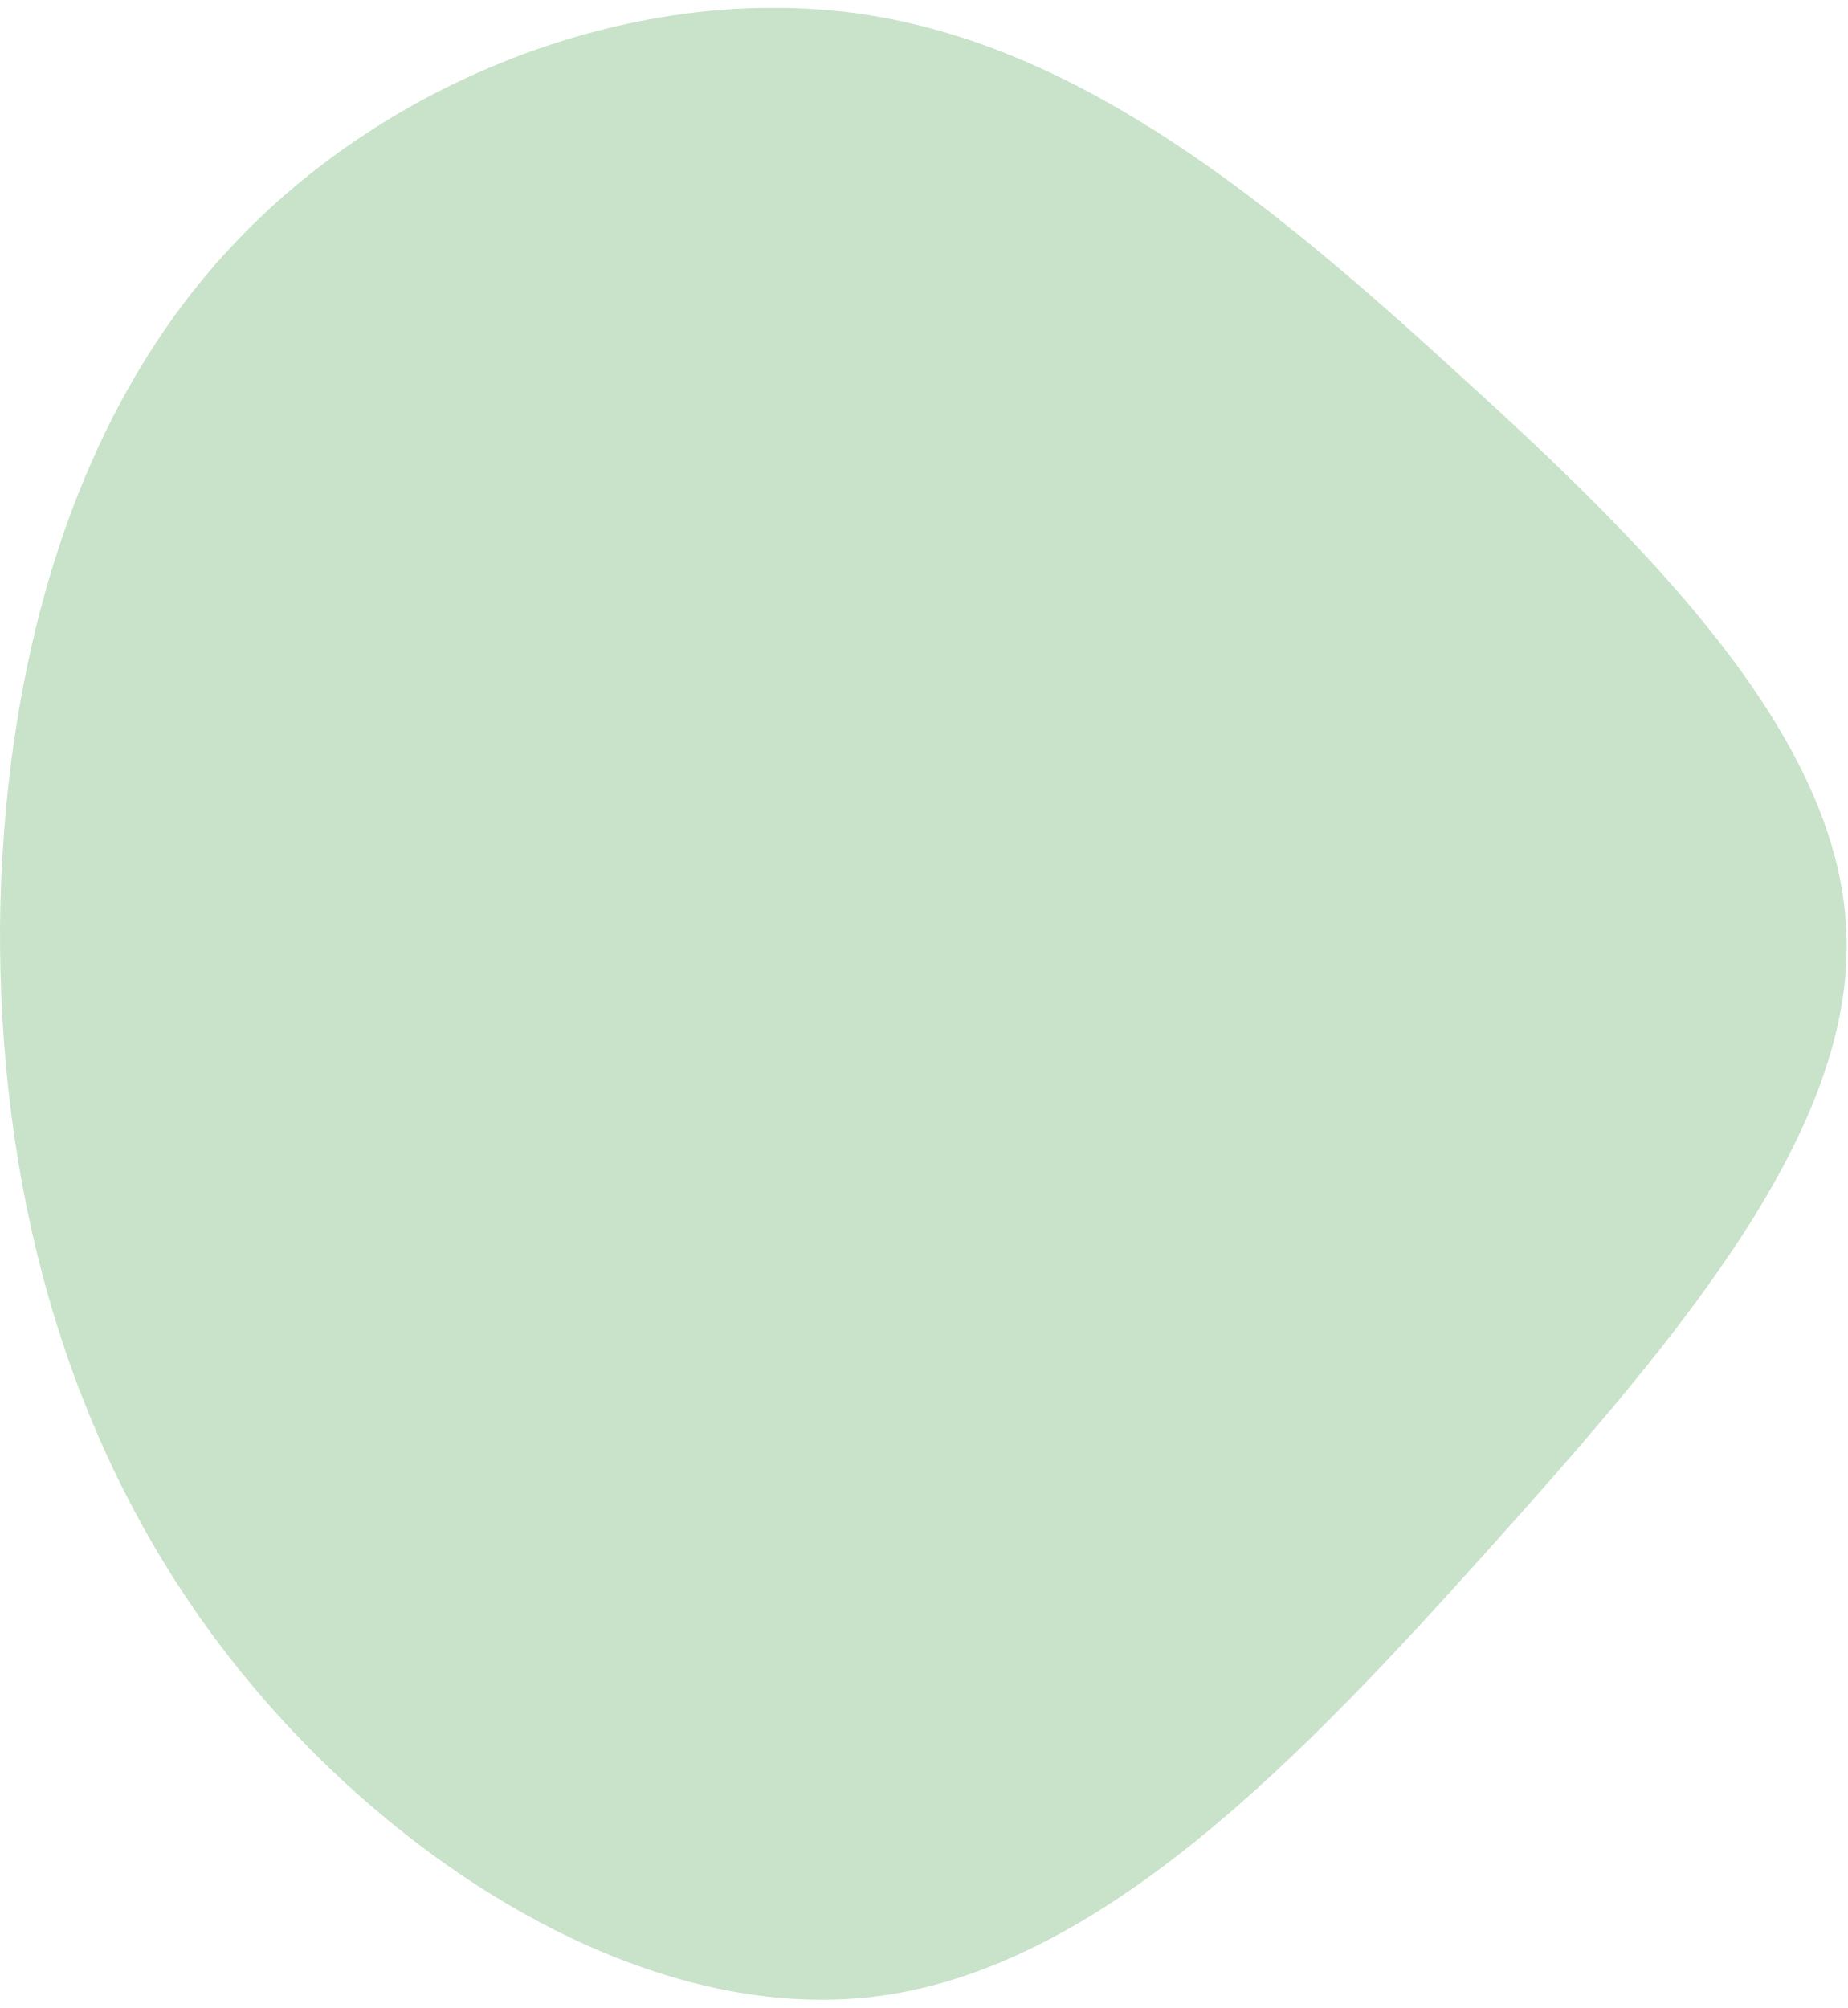
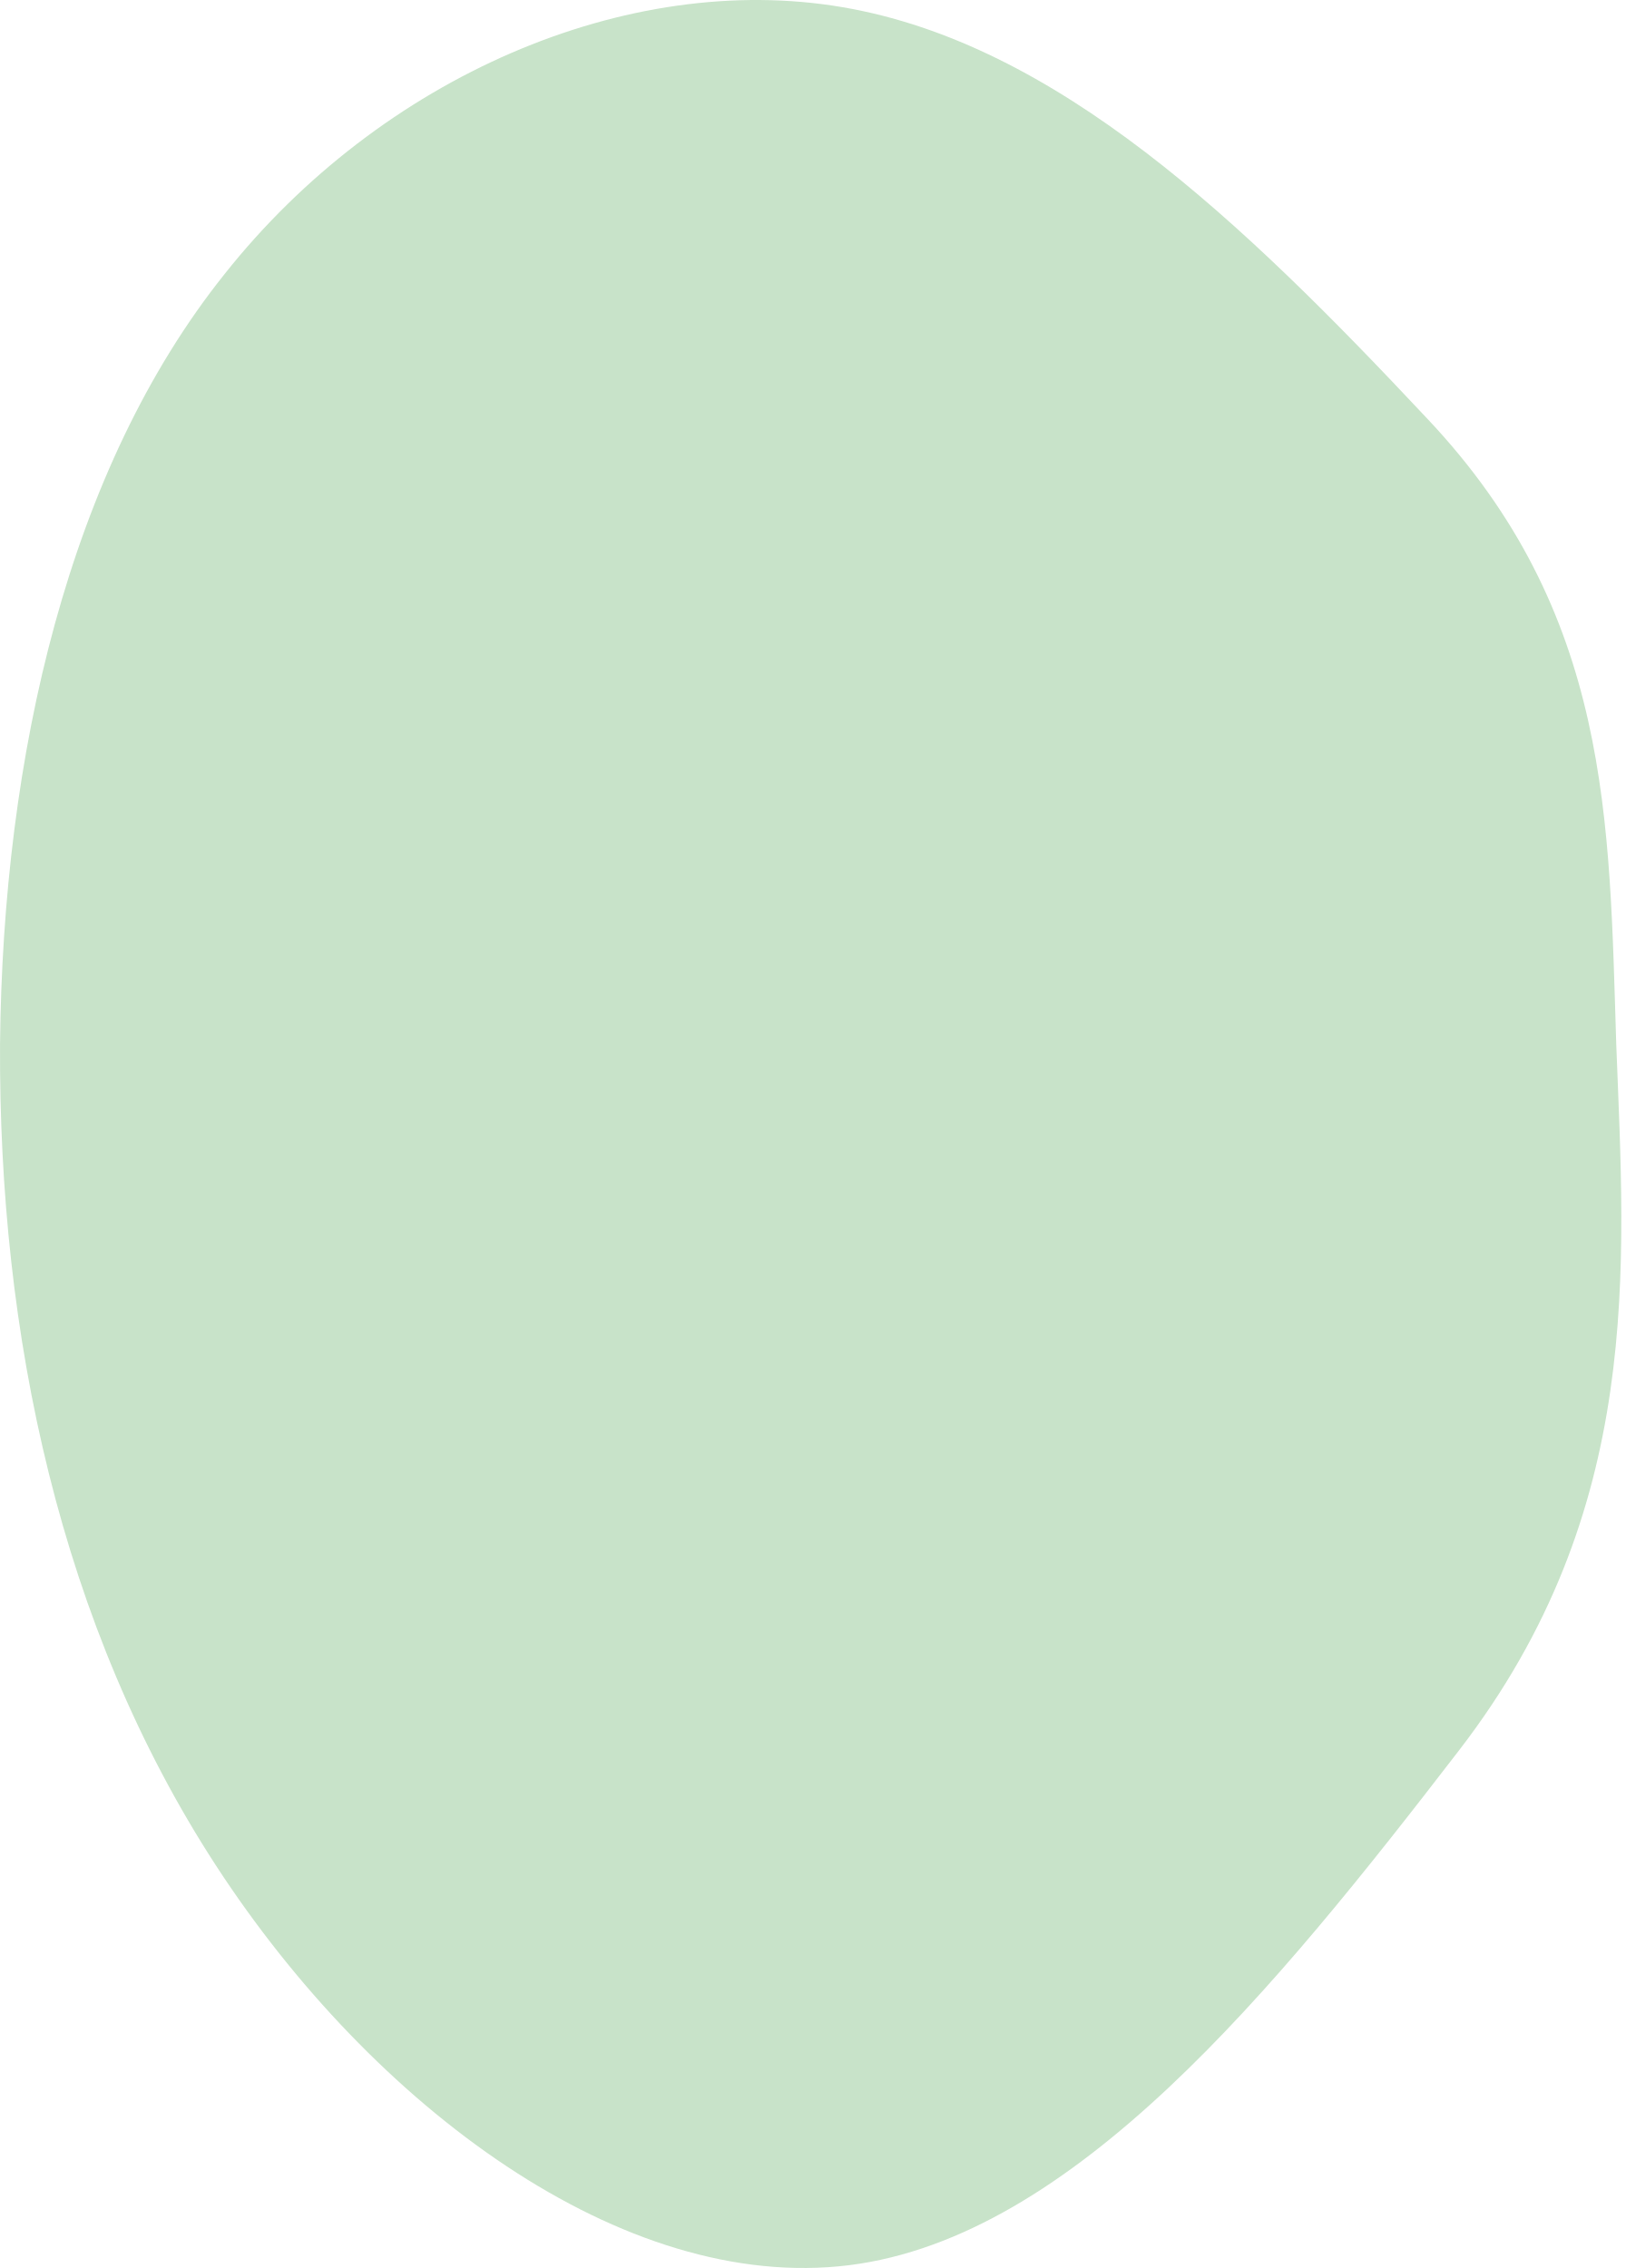
- <svg xmlns="http://www.w3.org/2000/svg" width="127" height="138" viewBox="0 0 127 138" fill="#C8E3C9">
-   <path d="M100.302 25.764C113.302 37.564 126.402 50.564 126.902 64.064C127.502 77.564 115.602 91.664 102.602 106.164C89.602 120.664 75.502 135.564 59.702 137.264C43.802 138.964 26.202 127.664 15.202 113.164C4.202 98.664 -0.098 81.064 0.002 63.564C0.202 46.164 4.802 28.864 15.802 17.064C26.802 5.164 44.102 -1.236 59.202 0.964C74.302 3.164 87.302 13.864 100.302 25.764Z" />
+ <svg xmlns="http://www.w3.org/2000/svg" width="172" height="240" viewBox="0 0 172 240" fill="none">
+   <path d="M150.938 44.229C170.501 64.916 170.248 86.83 171 110.497C171.903 134.165 173.963 159.76 154.4 185.181C134.837 210.601 113.618 236.722 89.842 239.703C65.915 242.683 39.429 222.873 22.876 197.452C6.323 172.032 -0.148 141.177 0.003 110.497C0.304 79.993 7.226 49.664 23.779 28.977C40.332 8.115 66.366 -3.105 89.089 0.752C111.812 4.609 131.375 23.367 150.938 44.229Z" fill="#C8E3C9" />
</svg>
